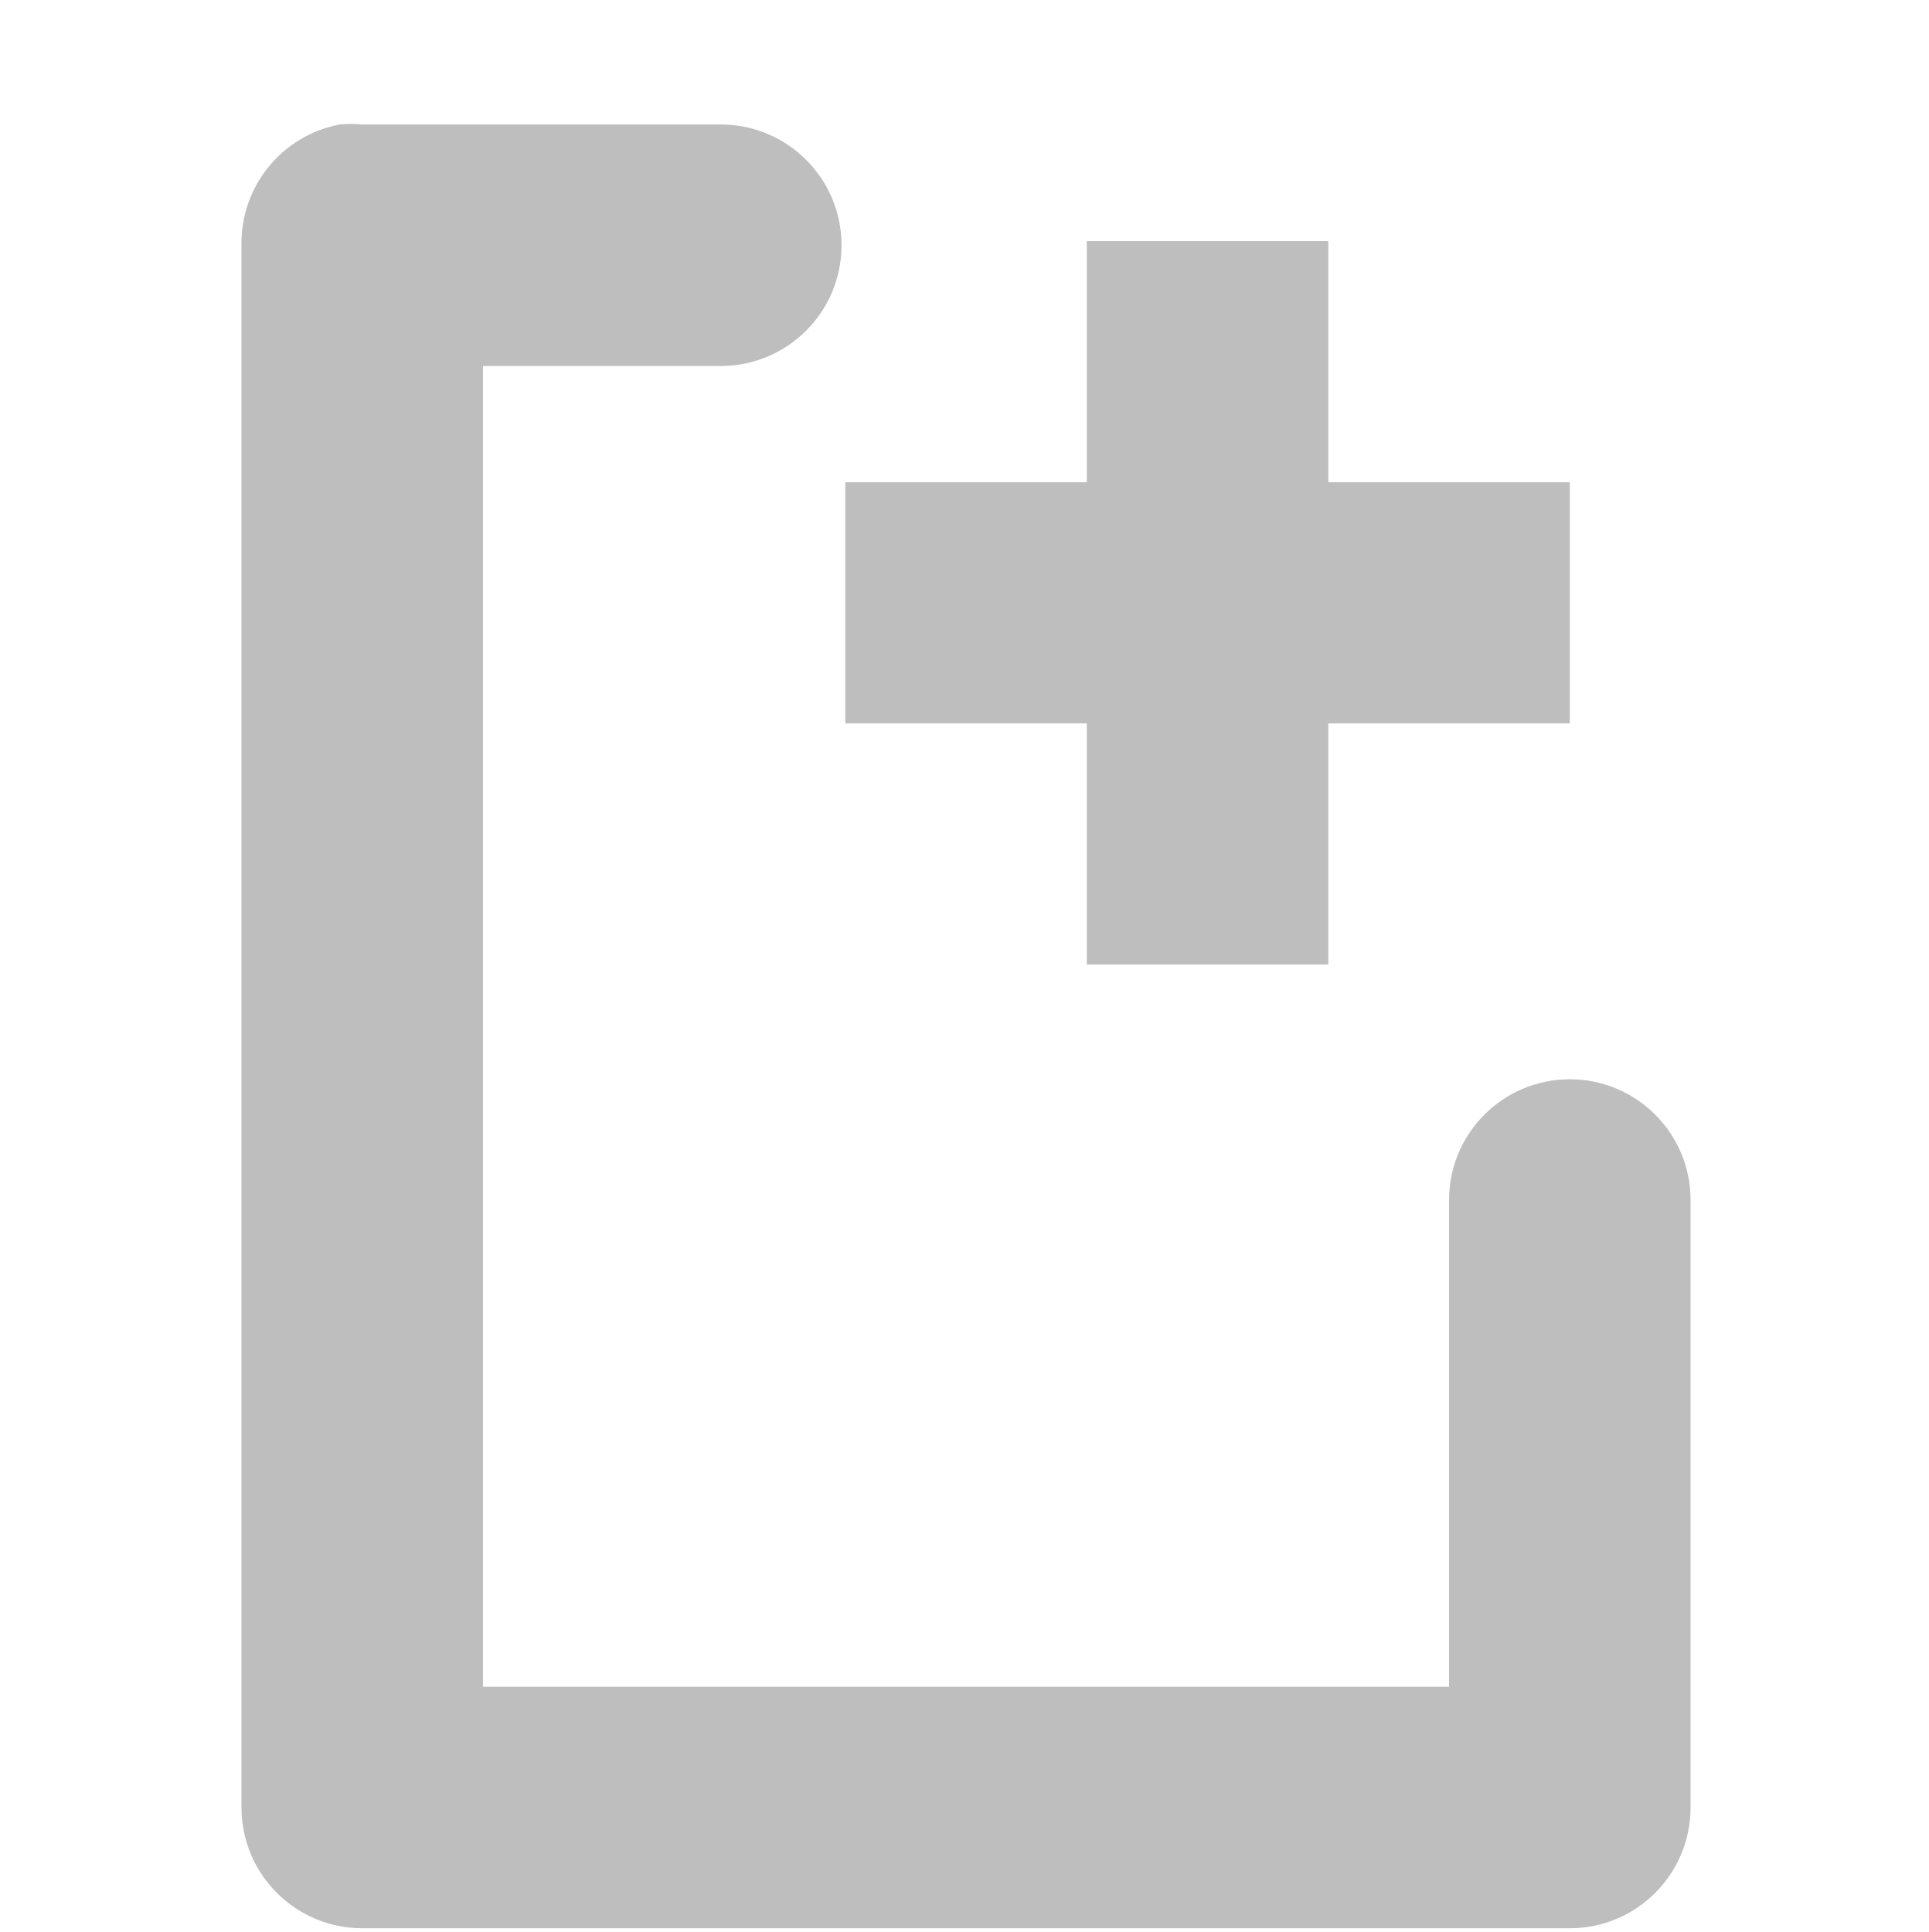
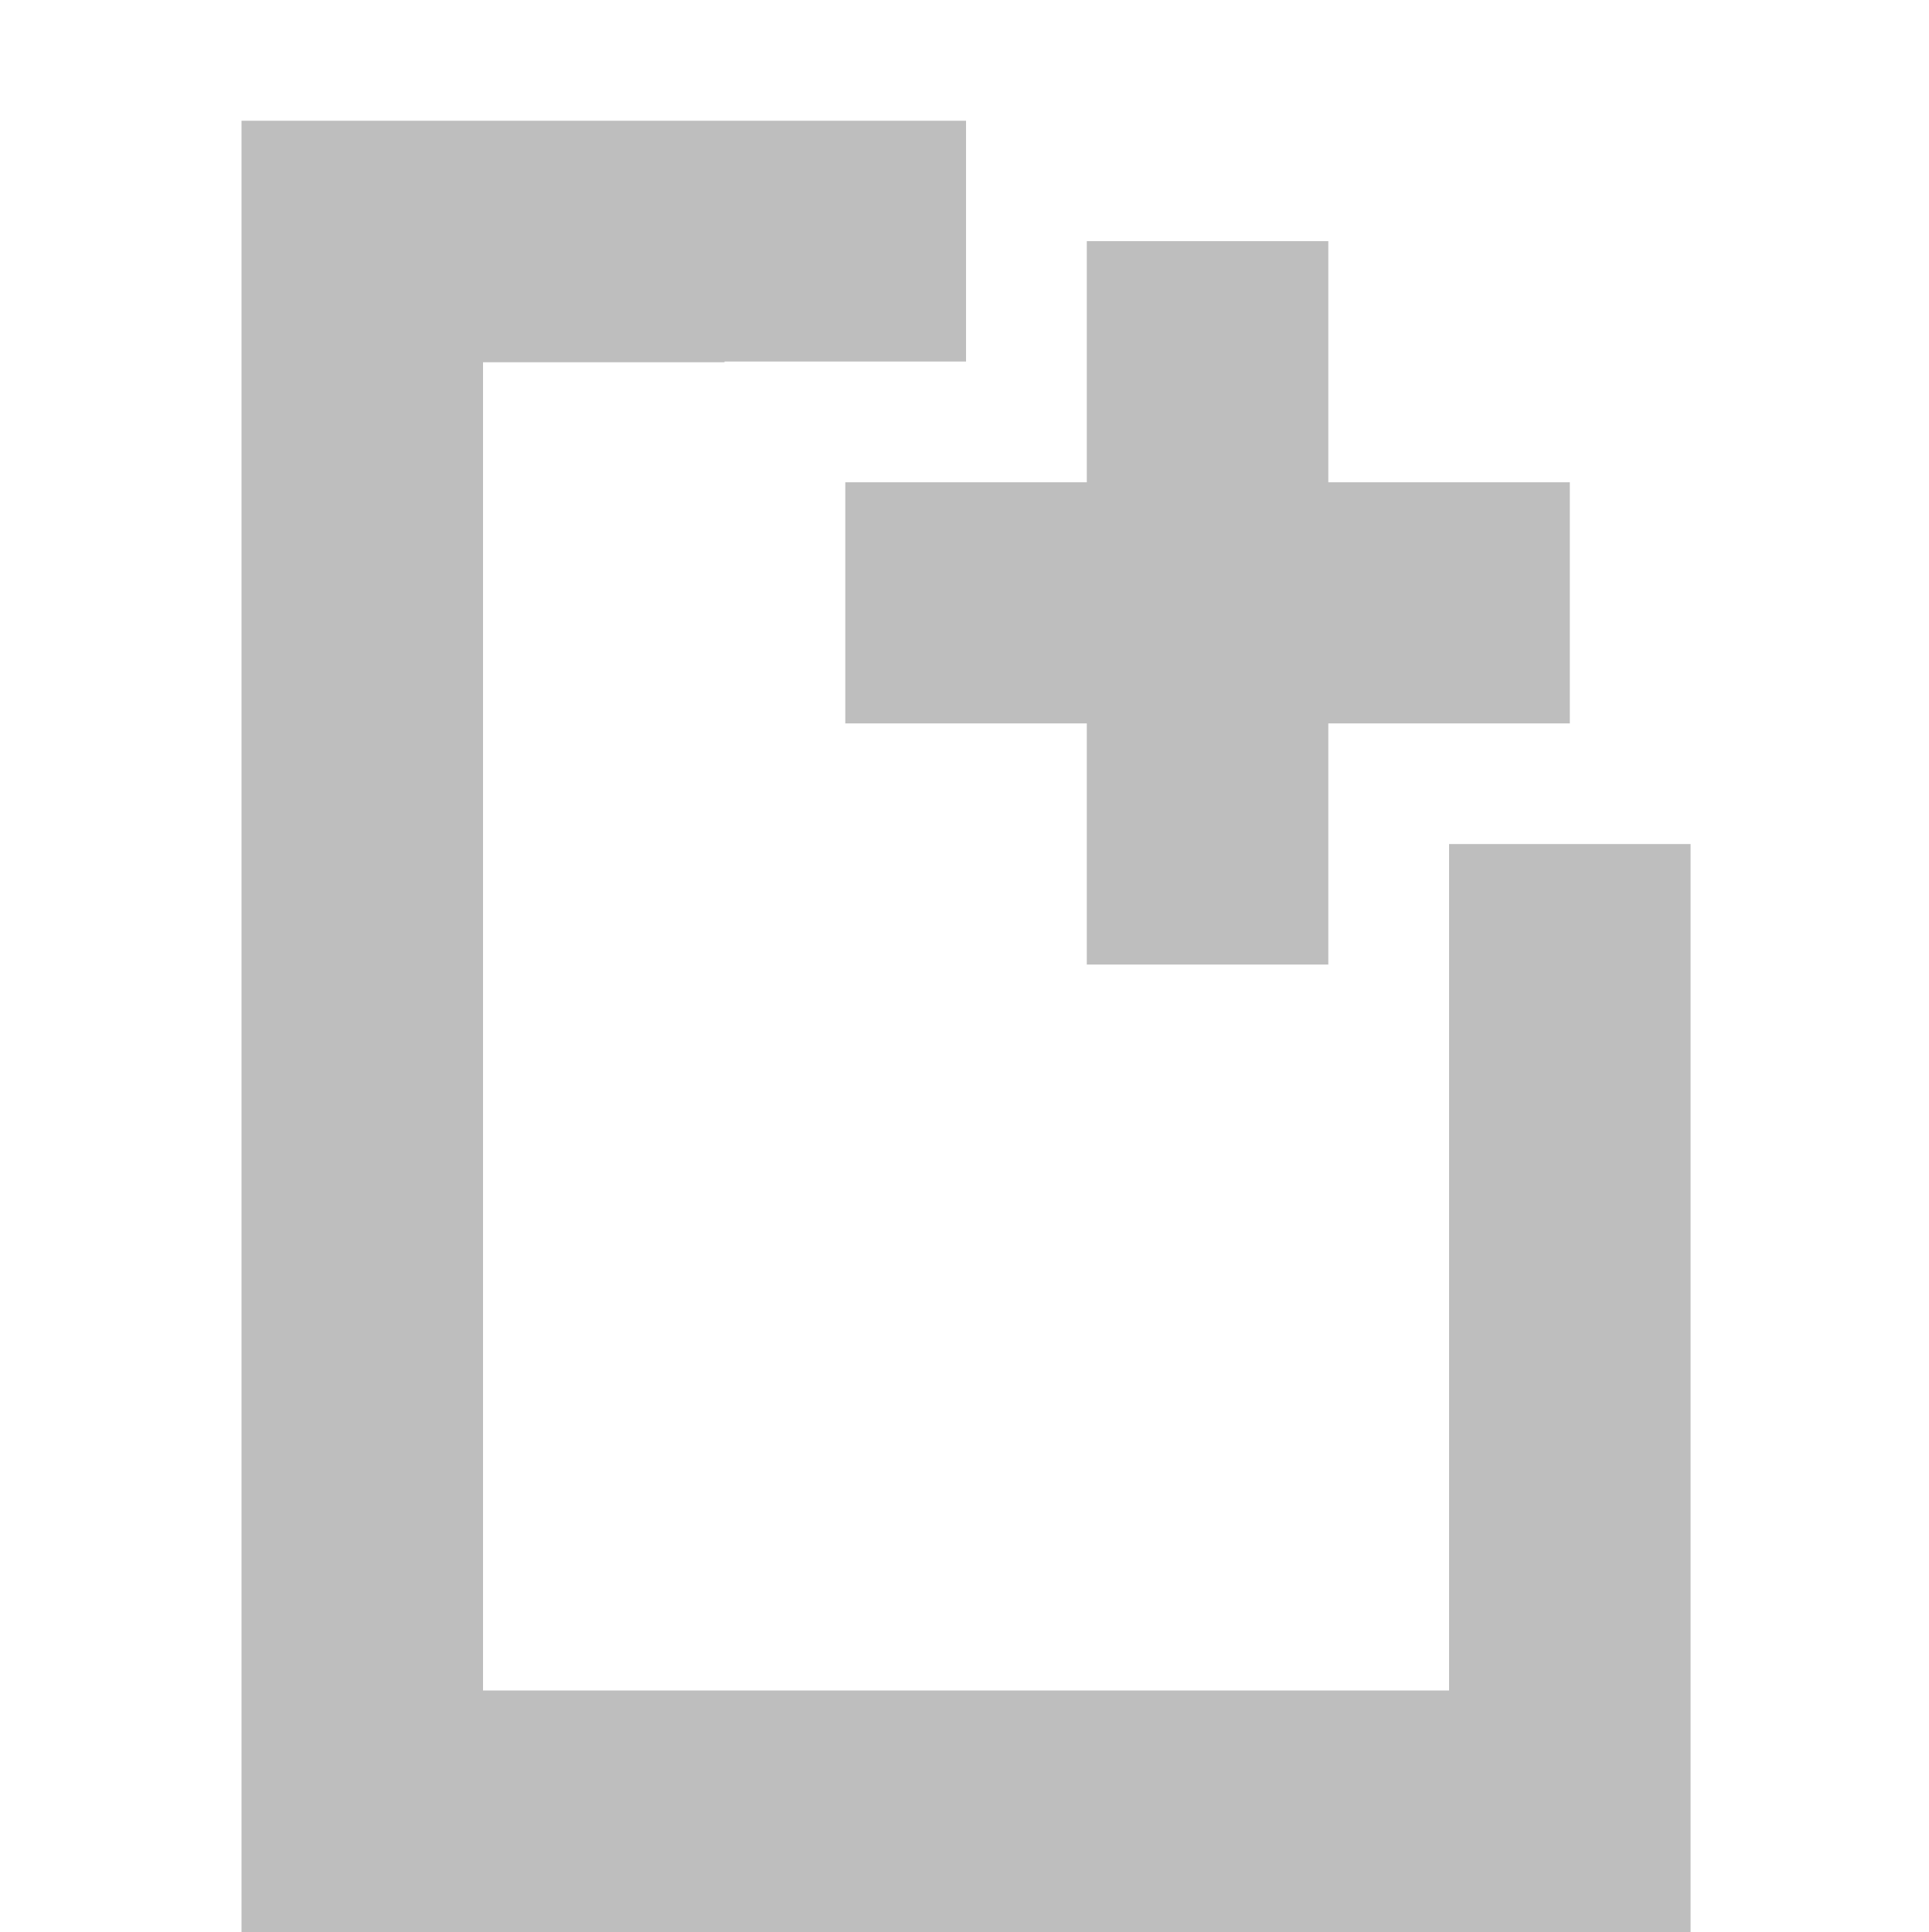
<svg xmlns="http://www.w3.org/2000/svg" height="16" width="15.974">
-   <g fill="#bebebe" transform="translate(-221.0001 -807)">
-     <path d="m223.812 808.031a1 1 0 0 0 -.812 1v12.938a1 1 0 0 0 1 1h10a1 1 0 0 0 1-1v-5.031a1 1 0 1 0 -2 0v4.031h-8v-10.938h1.969a1 1 0 1 0 0-2h-2.969a1 1 0 0 0 -.188 0z" />
-     <path d="m230 808.997v1.997h-2v1.997h2v1.997h2v-1.997h2v-1.997h-2v-1.997z" />
+   <g fill="#bebebe">
+     <path d="m9 1.997v1.997h-2v1.997h2v1.997h2v-1.997h2v-1.997h-2v-1.997z" />
+     <path d="m2 1v1 14h12v-9.01h-2v1.996 5.014h-8v-11h2v-.006h2v-.998-.996z" />
  </g>
</svg>
